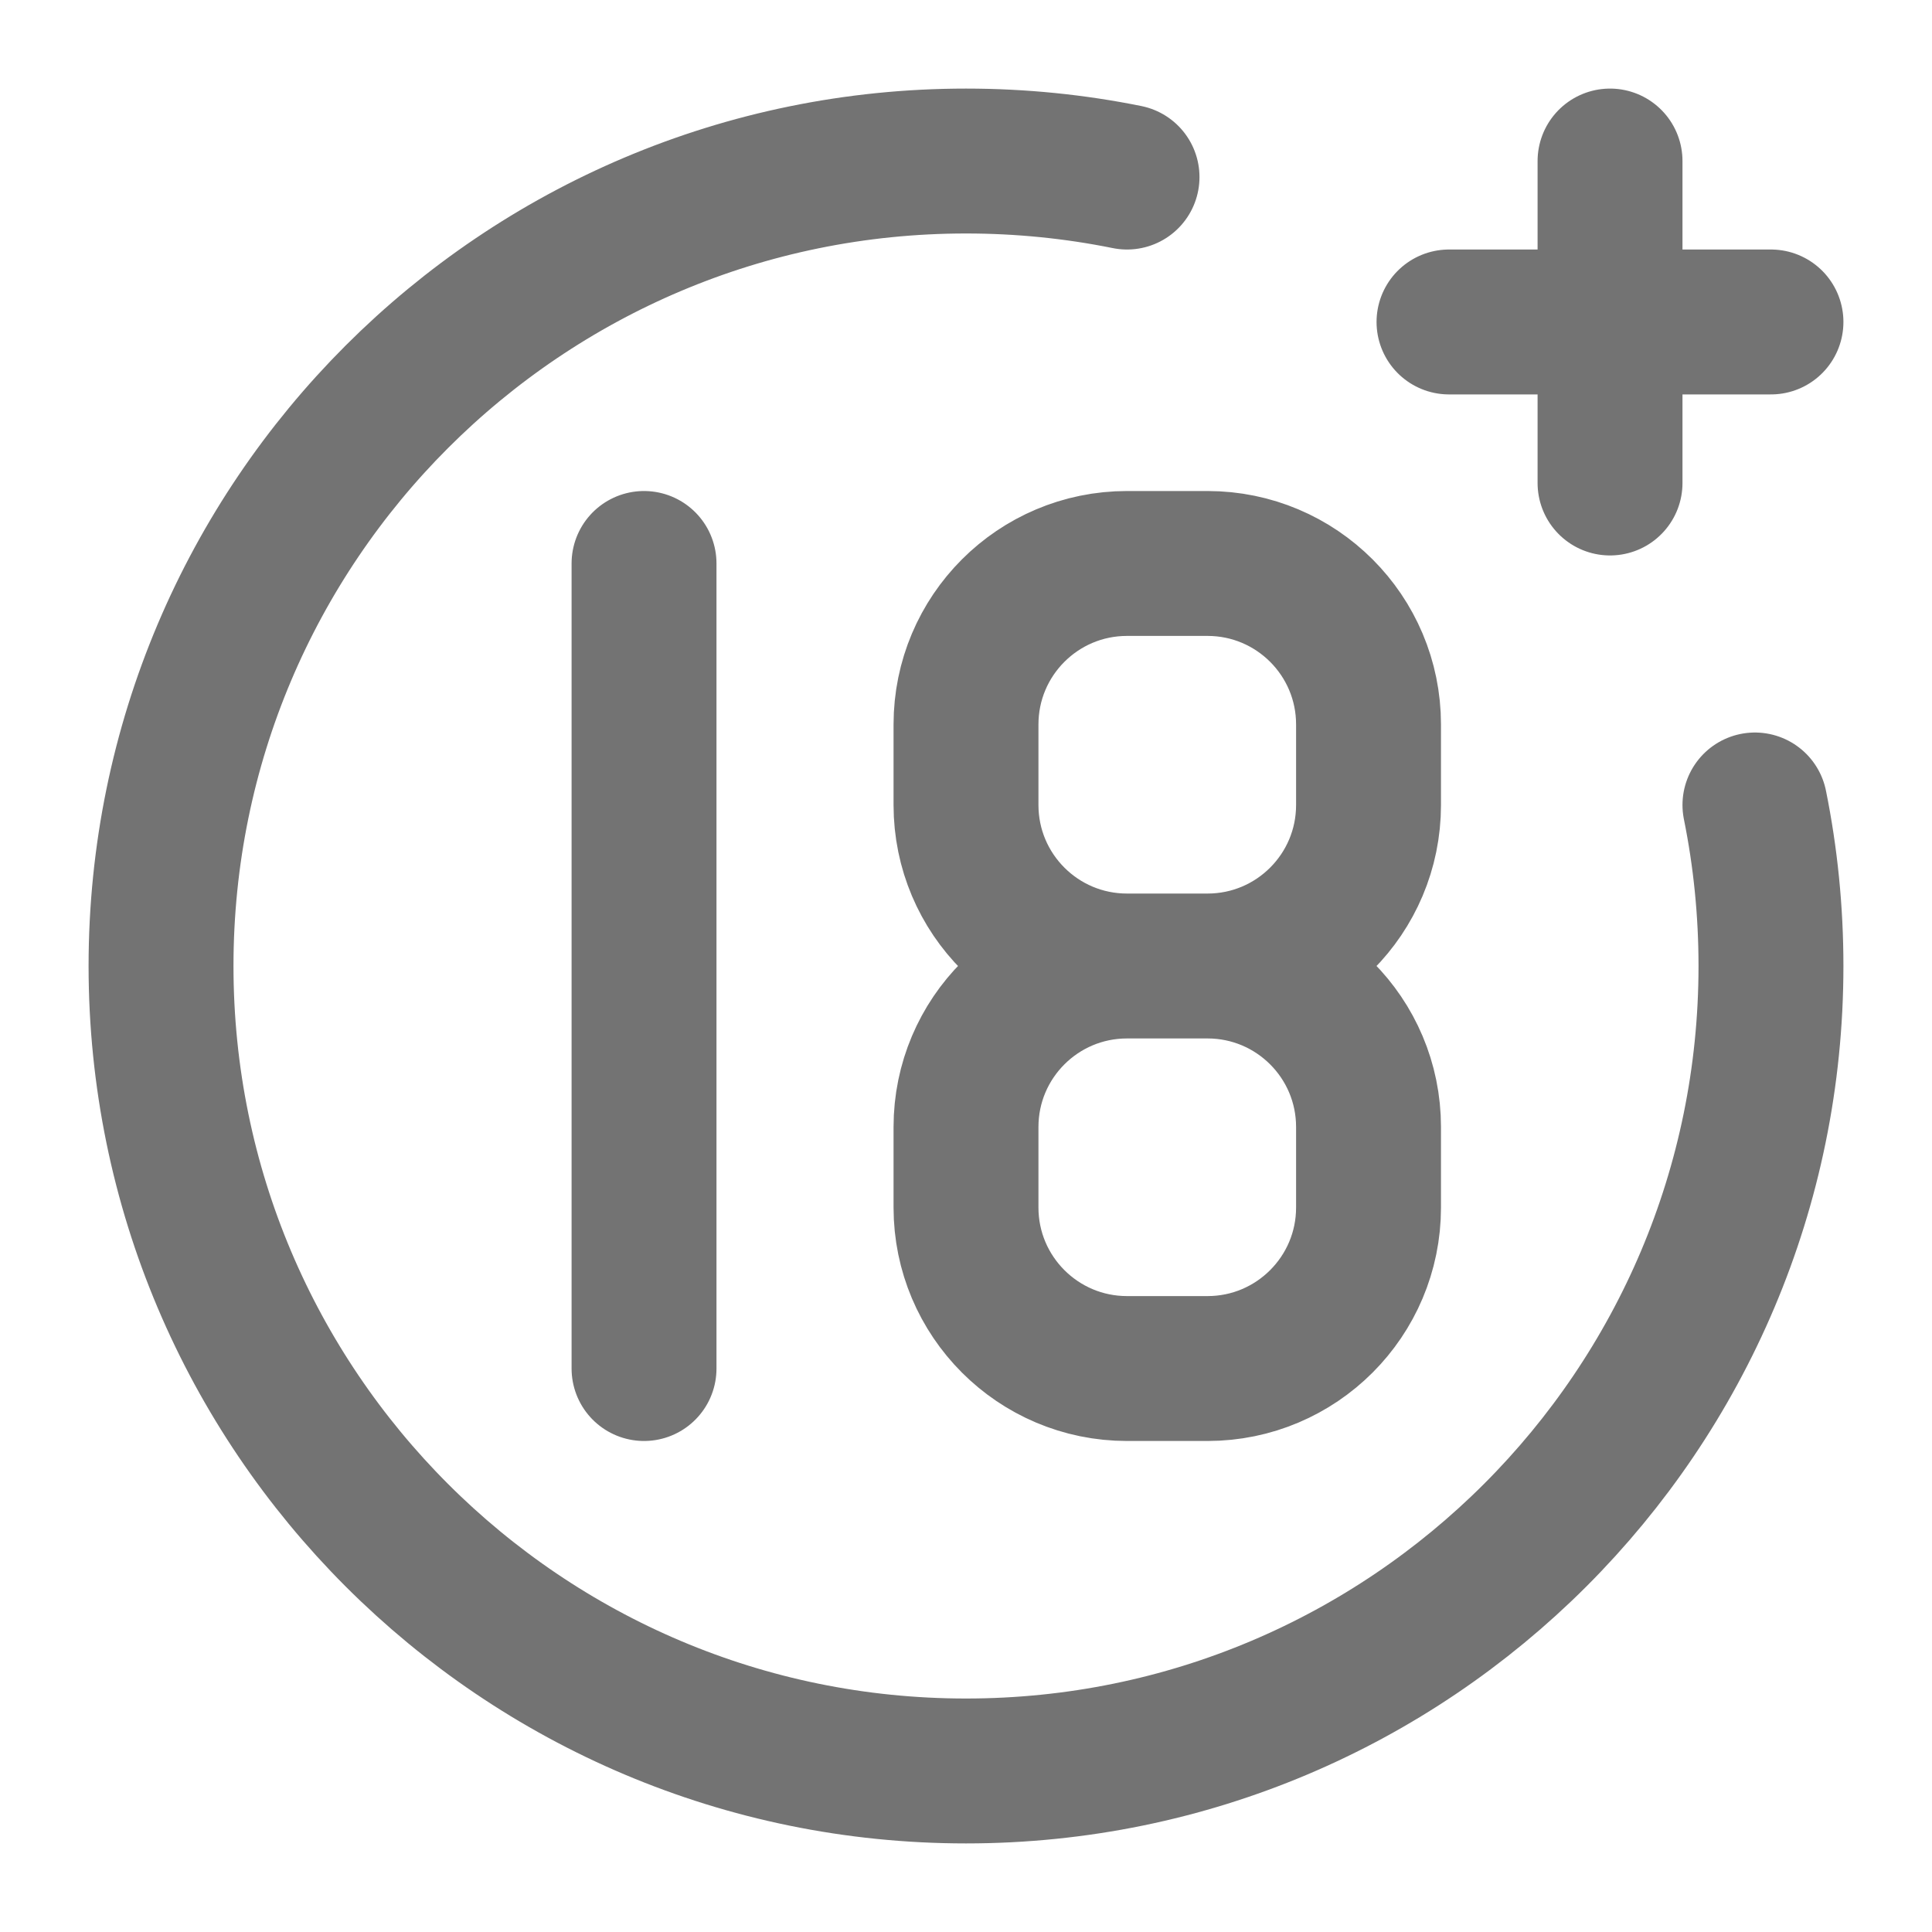
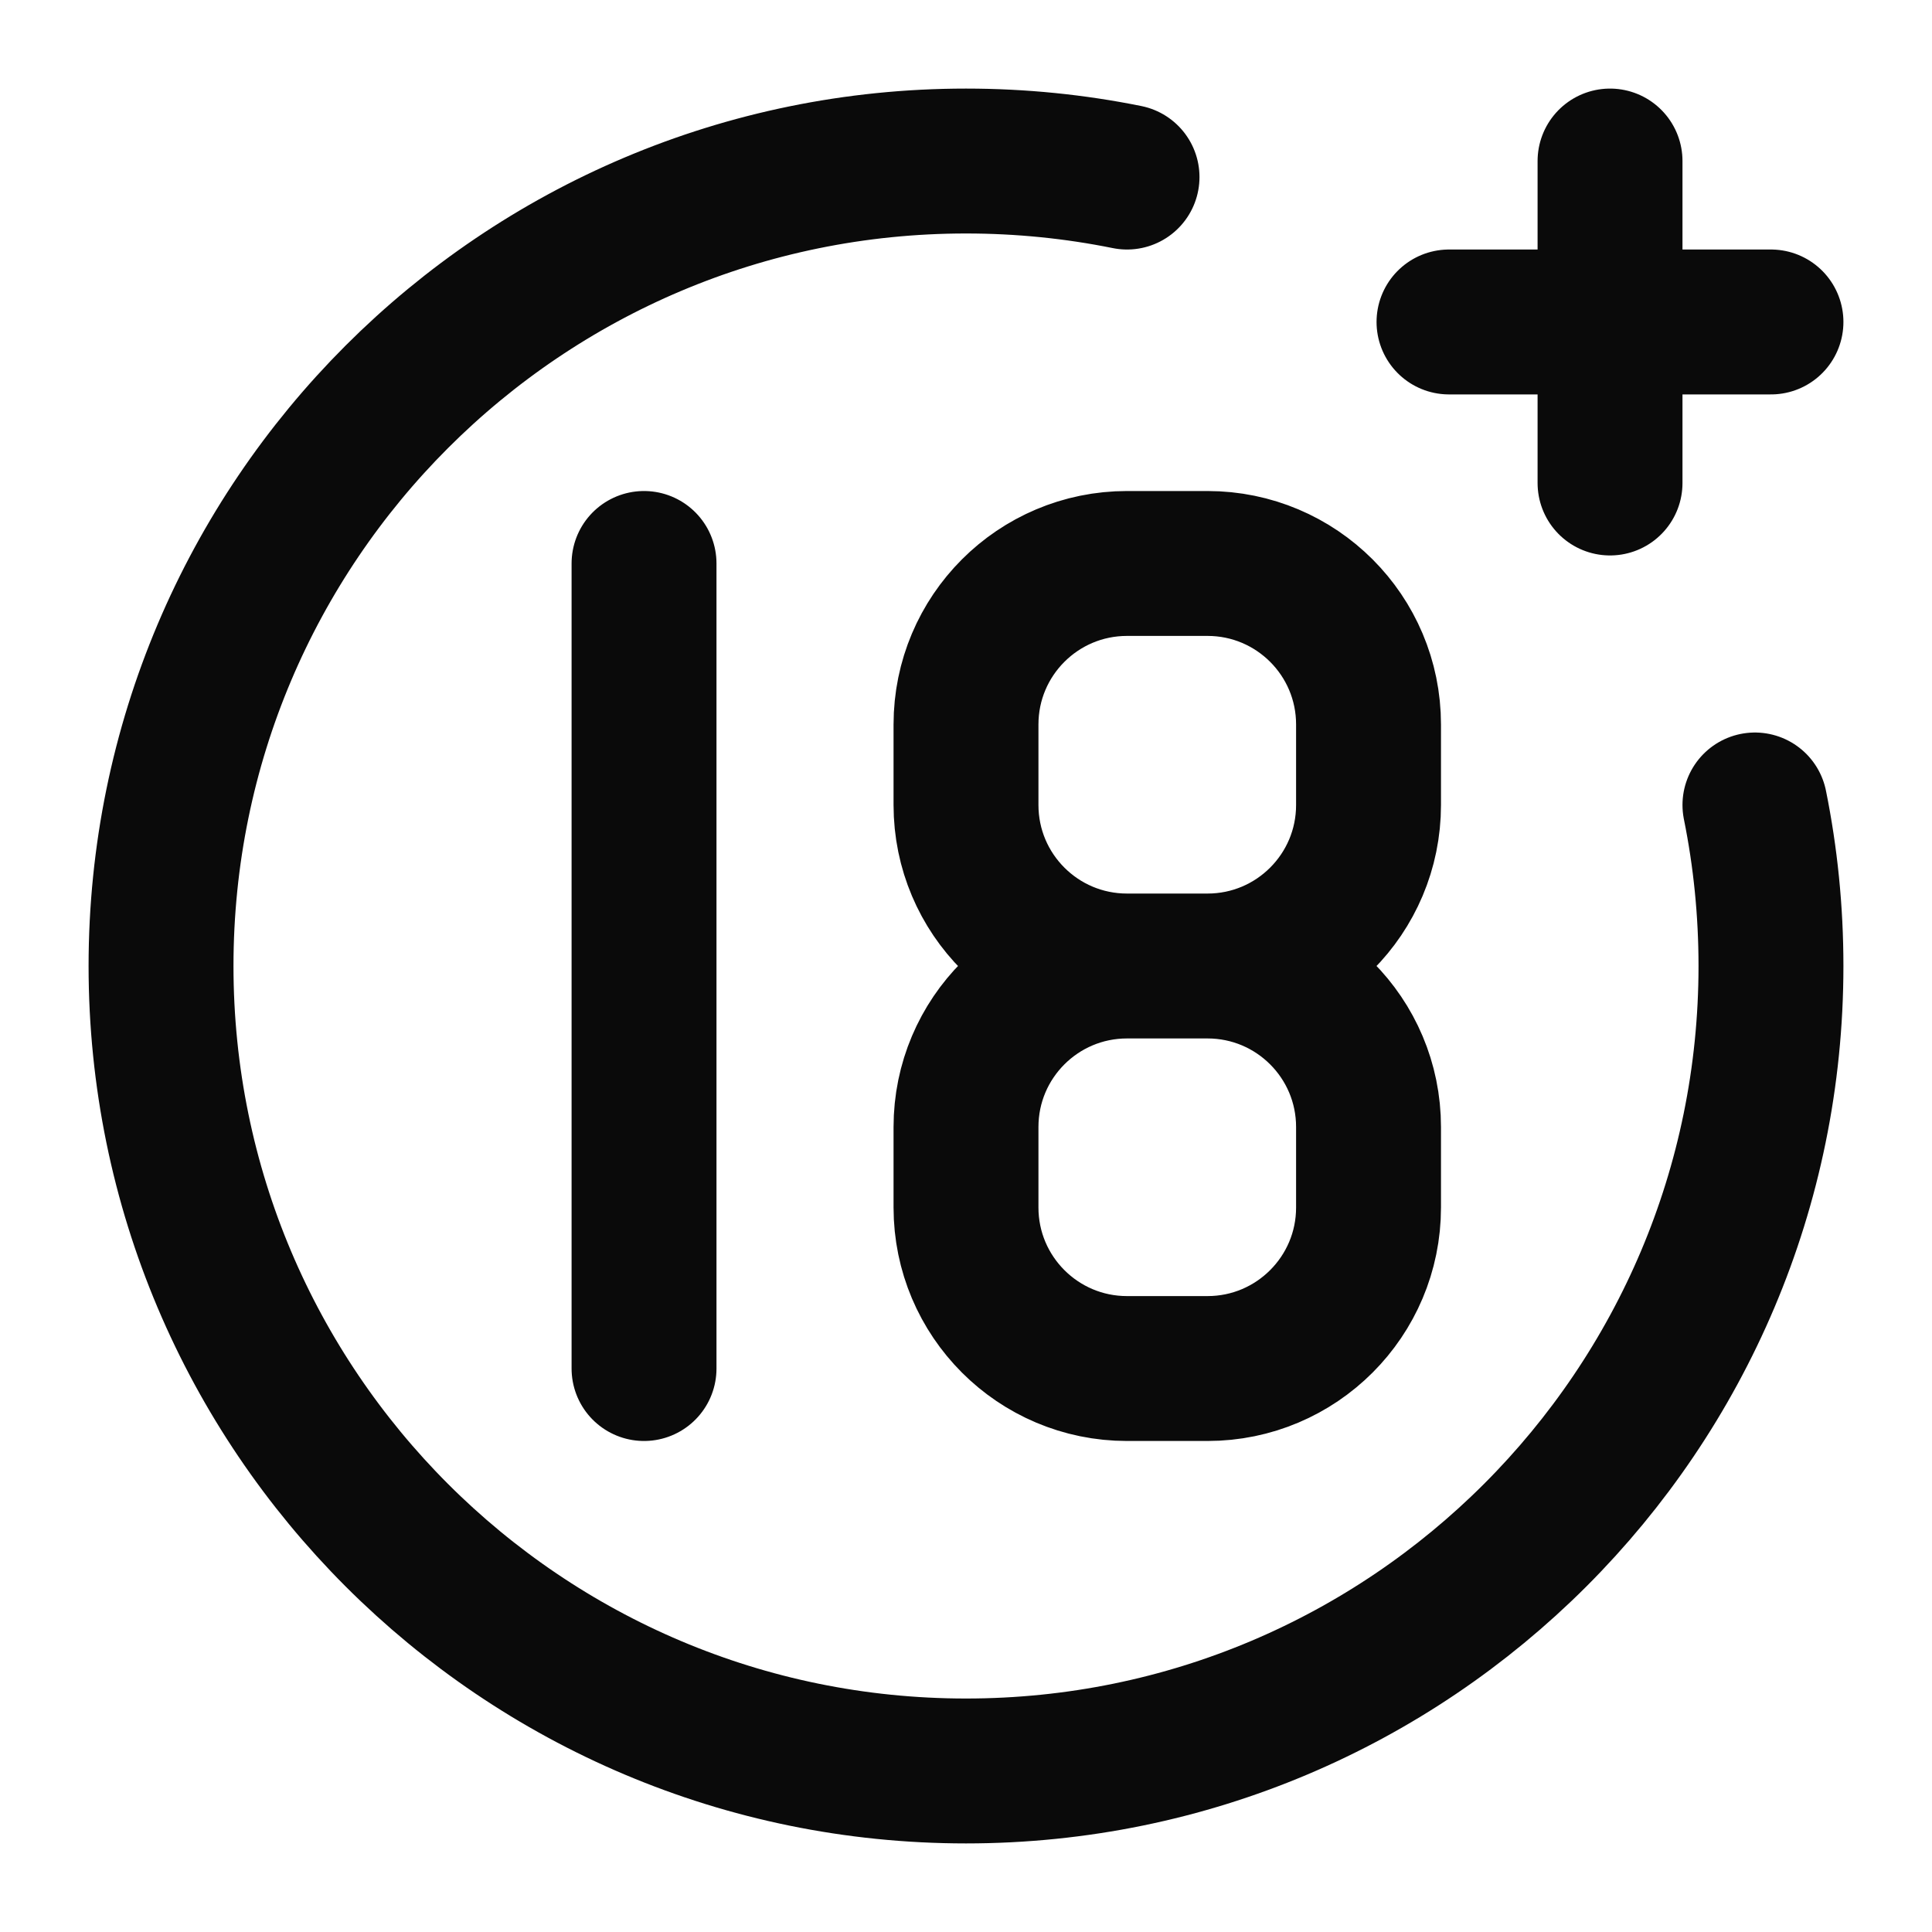
<svg xmlns="http://www.w3.org/2000/svg" width="20" height="20" viewBox="0 0 20 20" fill="none">
-   <path d="M6.667 14.167V5.833M16.667 1.667V3.333M16.667 3.333V5M16.667 3.333H15M16.667 3.333H18.333M11.667 10H12.5M11.667 10C10.746 10 10 9.254 10 8.333V7.5C10 6.579 10.746 5.833 11.667 5.833H12.5C13.421 5.833 14.167 6.579 14.167 7.5V8.333C14.167 9.254 13.421 10 12.5 10M11.667 10C10.746 10 10 10.746 10 11.667V12.5C10 13.42 10.746 14.167 11.667 14.167H12.5C13.421 14.167 14.167 13.42 14.167 12.5V11.667C14.167 10.746 13.421 10 12.5 10M18.167 8.333C18.276 8.872 18.333 9.429 18.333 10C18.333 14.602 14.602 18.333 10 18.333C5.398 18.333 1.667 14.602 1.667 10C1.667 5.398 5.398 1.667 10 1.667C10.571 1.667 11.128 1.724 11.667 1.833" stroke="#737373" stroke-width="1.5" stroke-linecap="round" stroke-linejoin="round" />
+   <path d="M6.667 14.167V5.833M16.667 1.667V3.333M16.667 3.333V5M16.667 3.333H15M16.667 3.333H18.333M11.667 10H12.5M11.667 10C10.746 10 10 9.254 10 8.333V7.5C10 6.579 10.746 5.833 11.667 5.833H12.5C13.421 5.833 14.167 6.579 14.167 7.5V8.333C14.167 9.254 13.421 10 12.5 10M11.667 10C10.746 10 10 10.746 10 11.667V12.5C10 13.42 10.746 14.167 11.667 14.167H12.5C13.421 14.167 14.167 13.42 14.167 12.5V11.667C14.167 10.746 13.421 10 12.5 10M18.167 8.333C18.276 8.872 18.333 9.429 18.333 10C18.333 14.602 14.602 18.333 10 18.333C5.398 18.333 1.667 14.602 1.667 10C1.667 5.398 5.398 1.667 10 1.667C10.571 1.667 11.128 1.724 11.667 1.833" stroke="#0A0A0A" stroke-width="1.5" stroke-linecap="round" stroke-linejoin="round" />
</svg>
